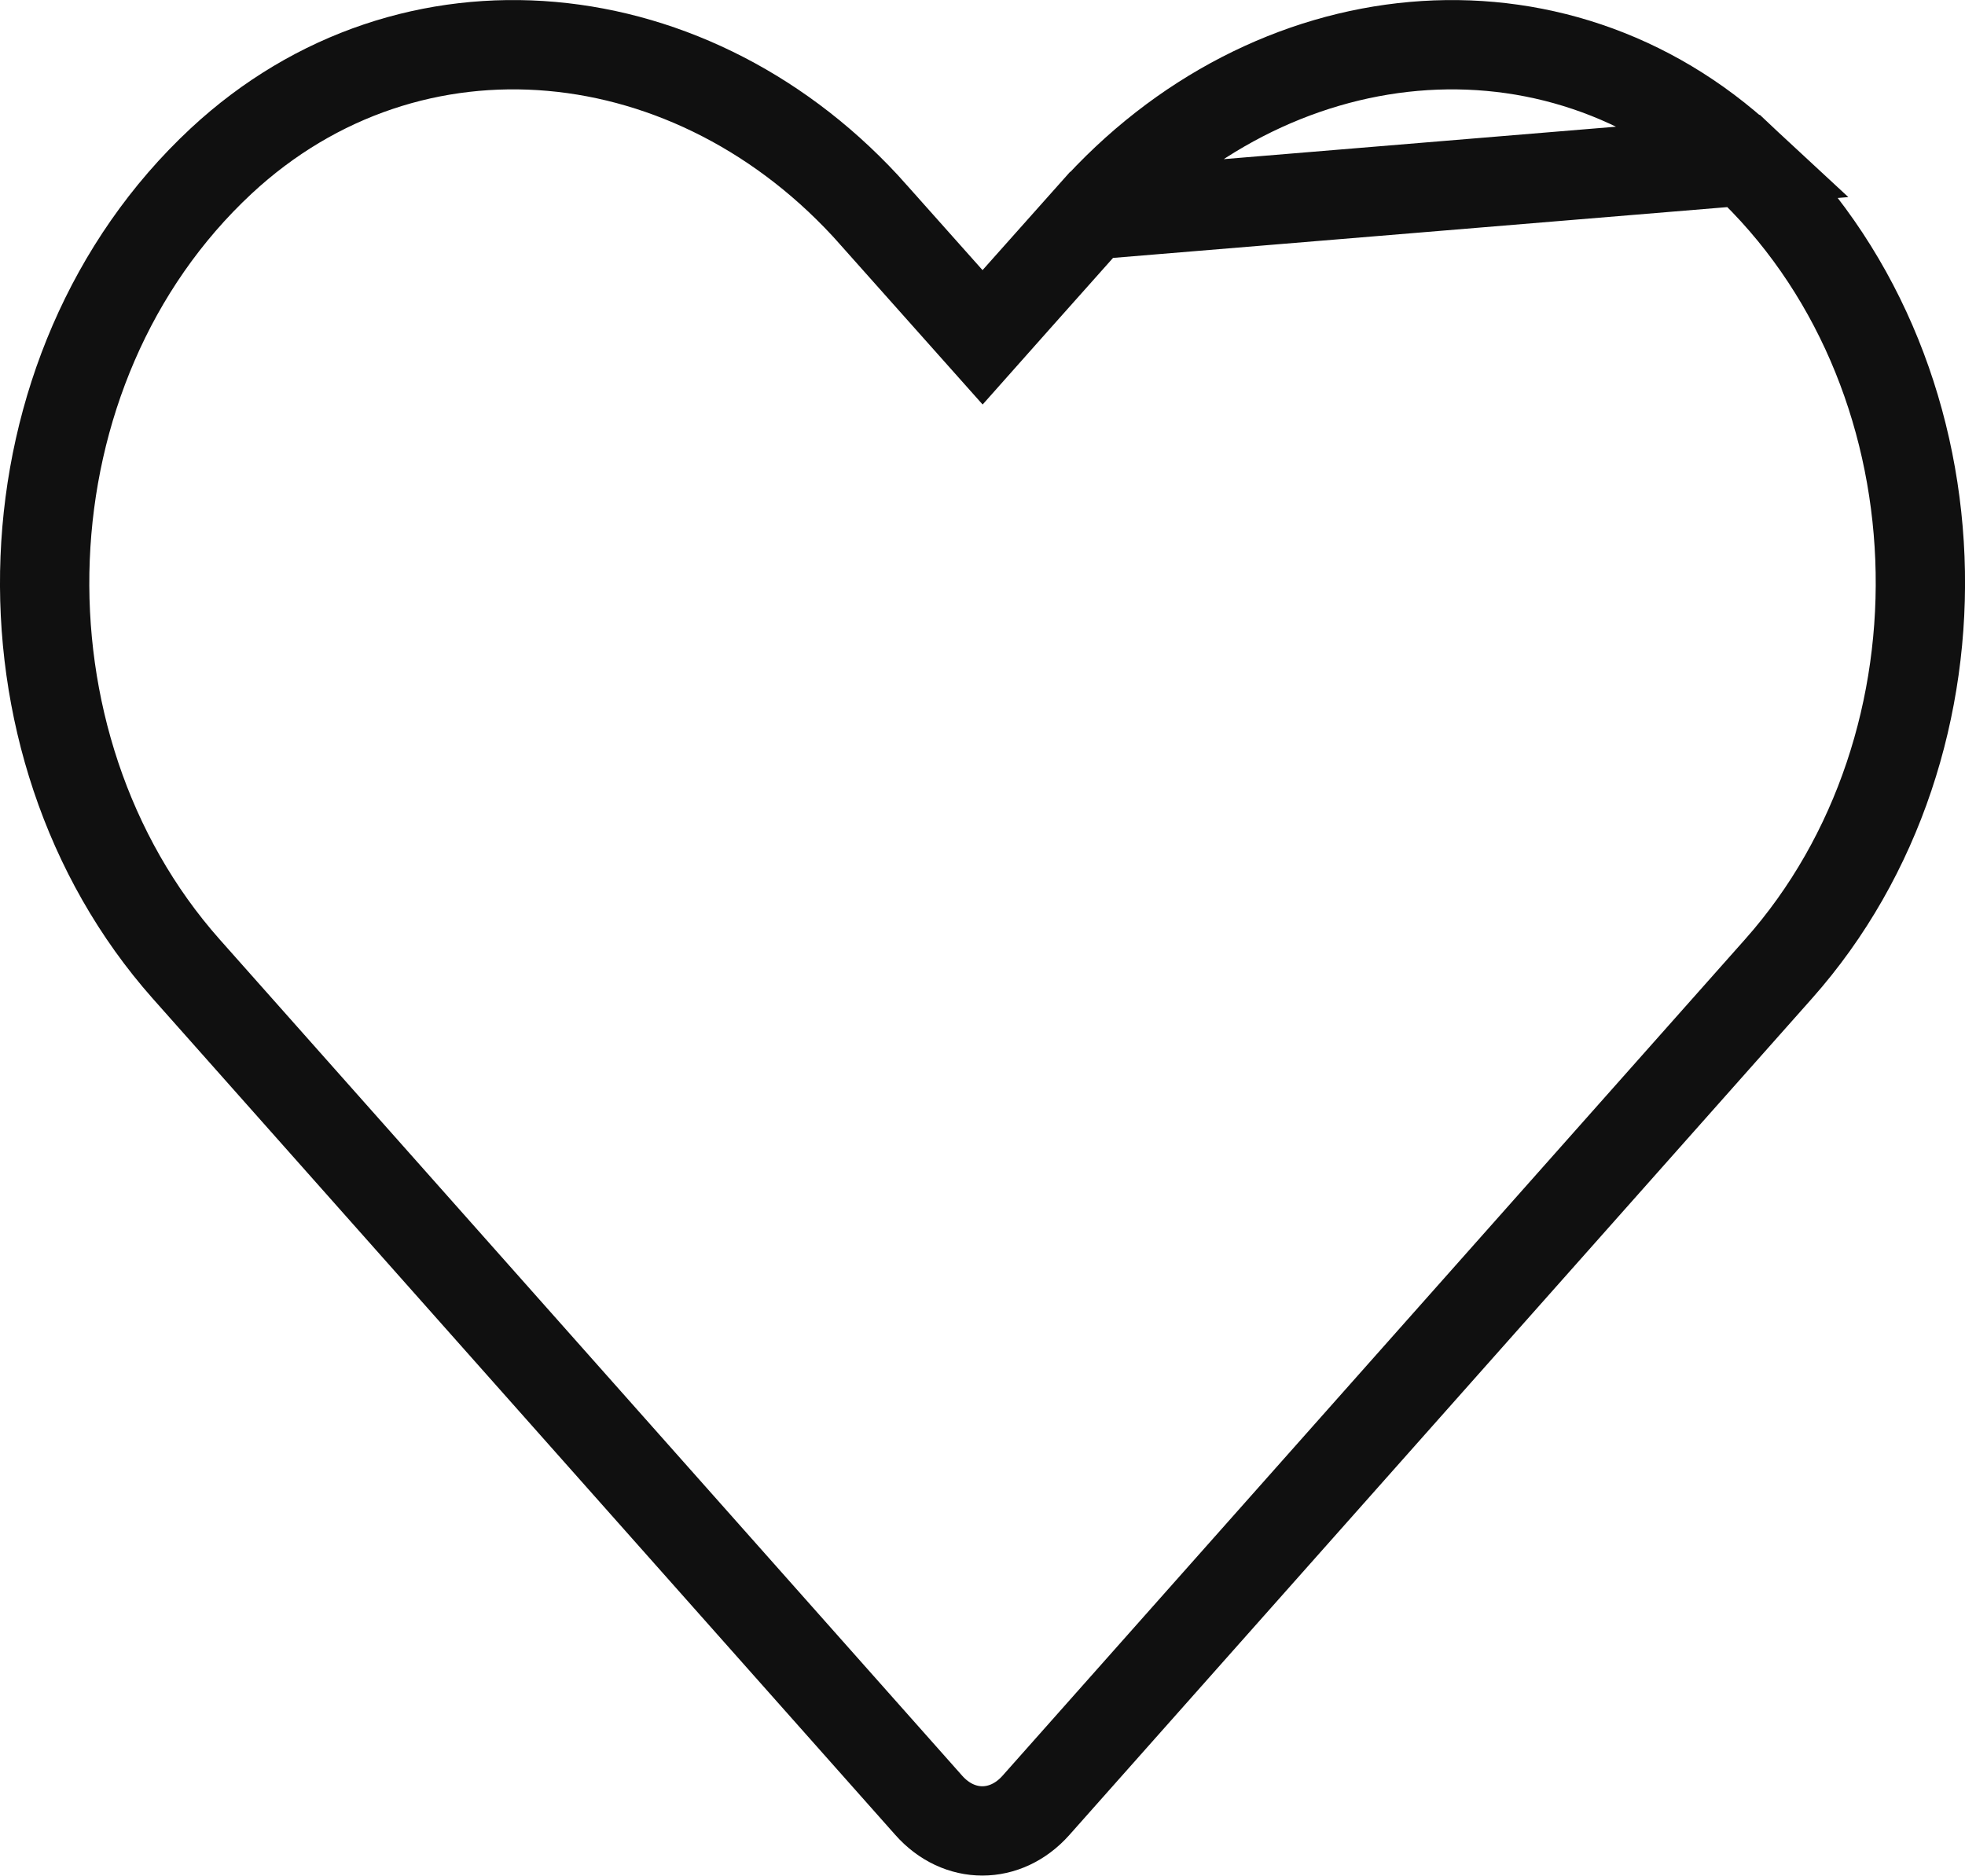
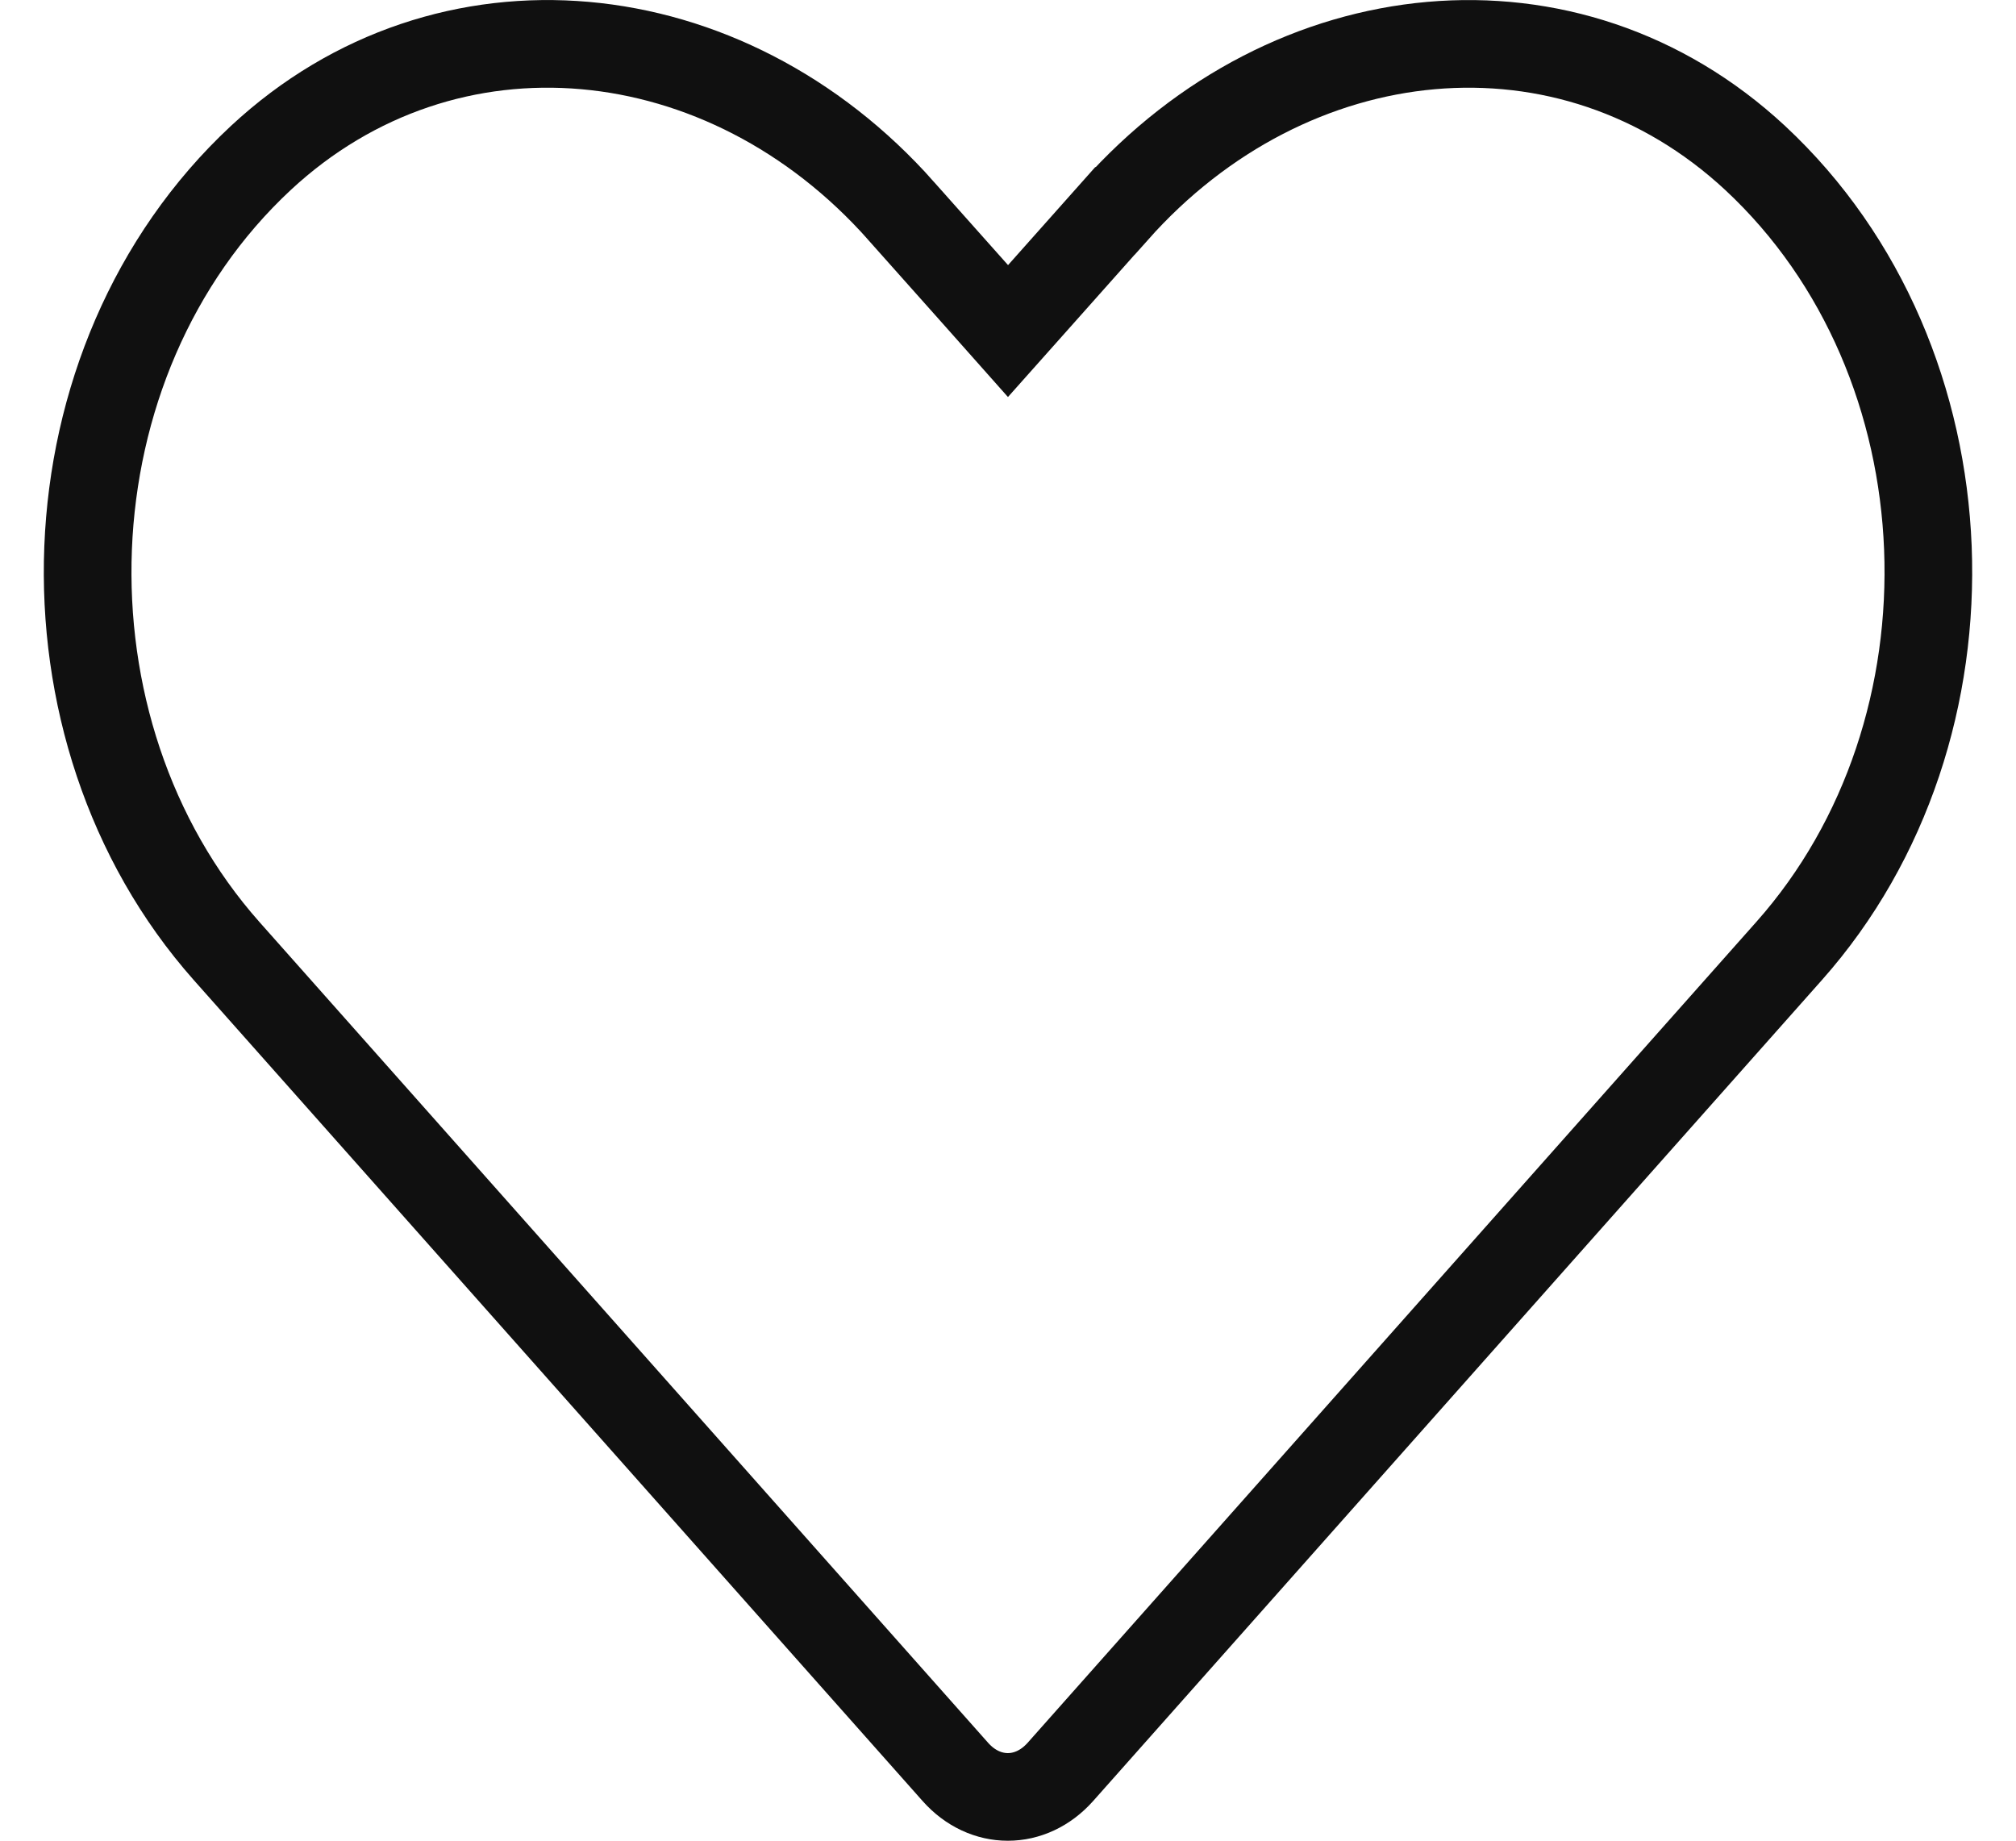
- <svg xmlns="http://www.w3.org/2000/svg" width="22" height="21" viewBox="0 0 22 21" fill="none">
-   <path d="M12.221 2.406L12.221 2.406L11.374 3.357L11.001 3.777L10.627 3.357L9.78 2.406L9.78 2.405C7.783 0.153 4.598 -0.17 2.477 1.802C-0.018 4.125 -0.155 8.324 2.085 10.85L10.399 20.215C10.399 20.215 10.399 20.215 10.399 20.215C10.737 20.596 11.259 20.596 11.598 20.215C11.598 20.215 11.598 20.215 11.598 20.215L19.912 10.849L19.912 10.849C22.156 8.323 22.019 4.125 19.524 1.802L12.221 2.406ZM12.221 2.406C14.223 0.152 17.404 -0.169 19.524 1.802L12.221 2.406Z" stroke="#101010" />
+ <svg xmlns="http://www.w3.org/2000/svg" width="23" height="21" viewBox="0 0 23 21" fill="none">
+   <path d="M12.72 2.406L12.721 2.406C14.722 0.152 17.903 -0.169 20.024 1.802C22.518 4.124 22.656 8.323 20.412 10.849L20.412 10.849L12.098 20.215C11.759 20.596 11.237 20.596 10.899 20.215L2.585 10.85C0.345 8.324 0.482 4.125 2.976 1.802C5.097 -0.17 8.282 0.153 10.28 2.405L10.28 2.406L11.127 3.357L11.5 3.777L11.874 3.357L12.72 2.406Z" stroke="#101010" />
</svg>
